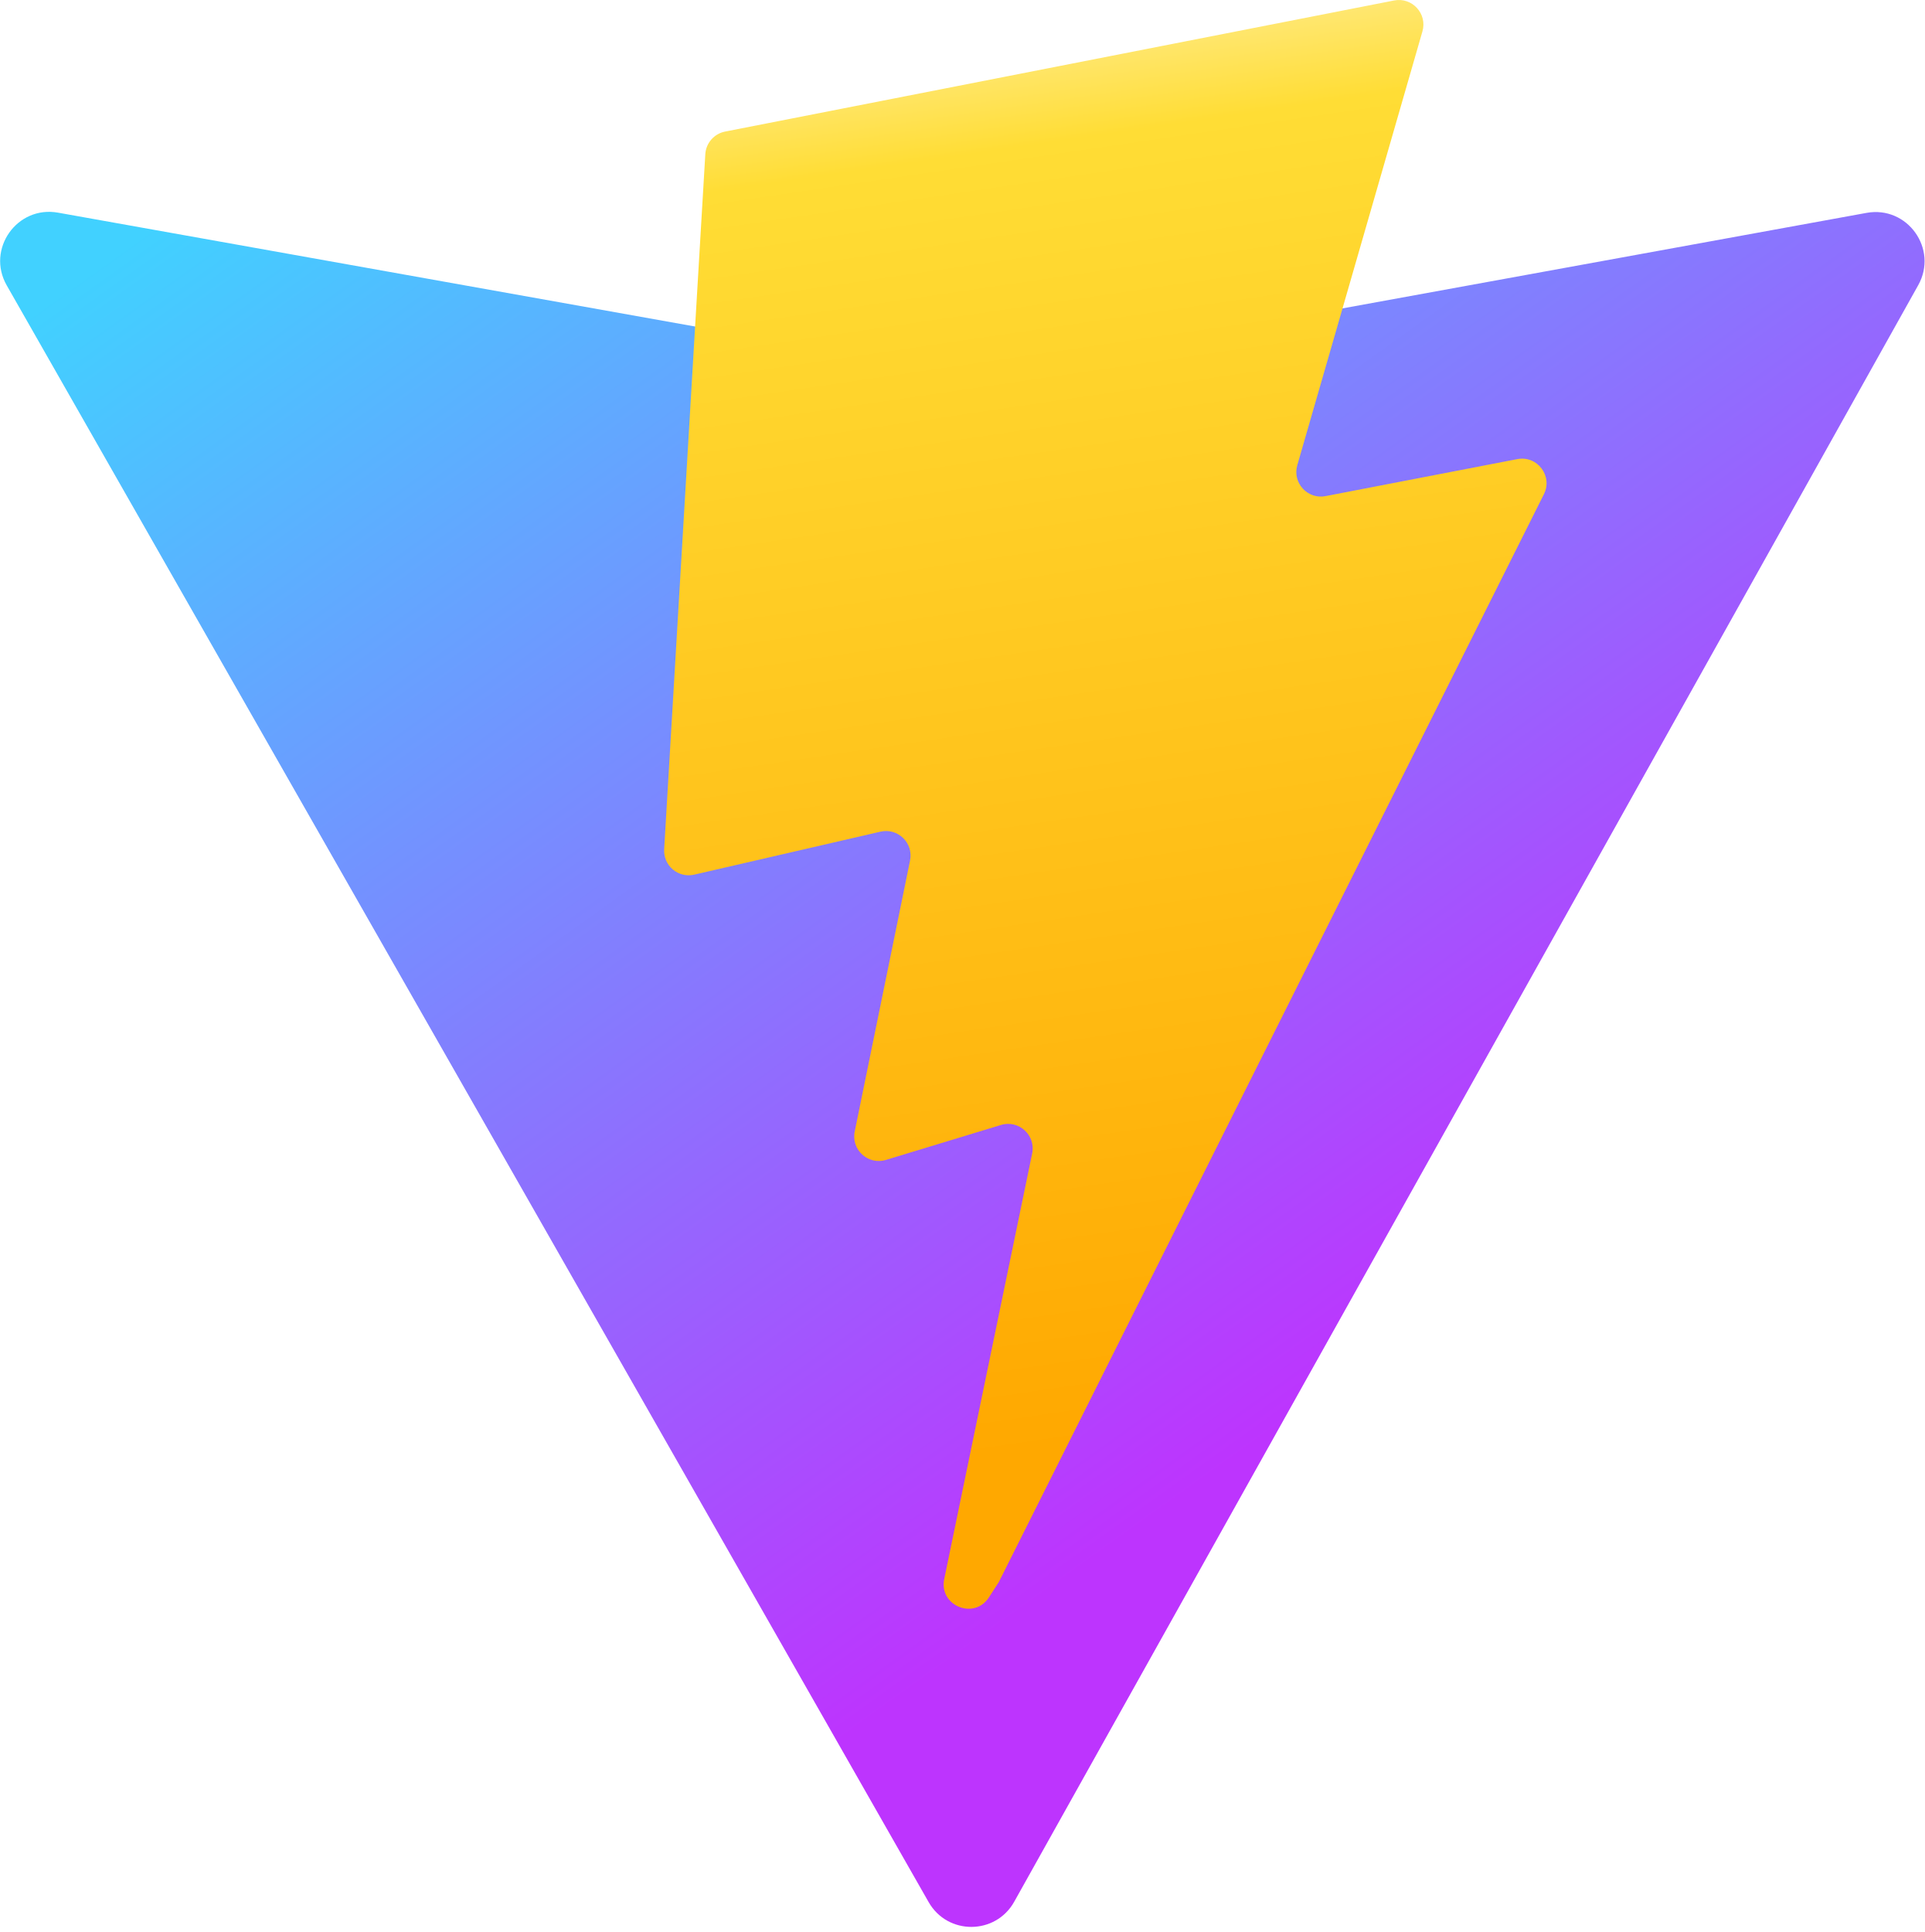
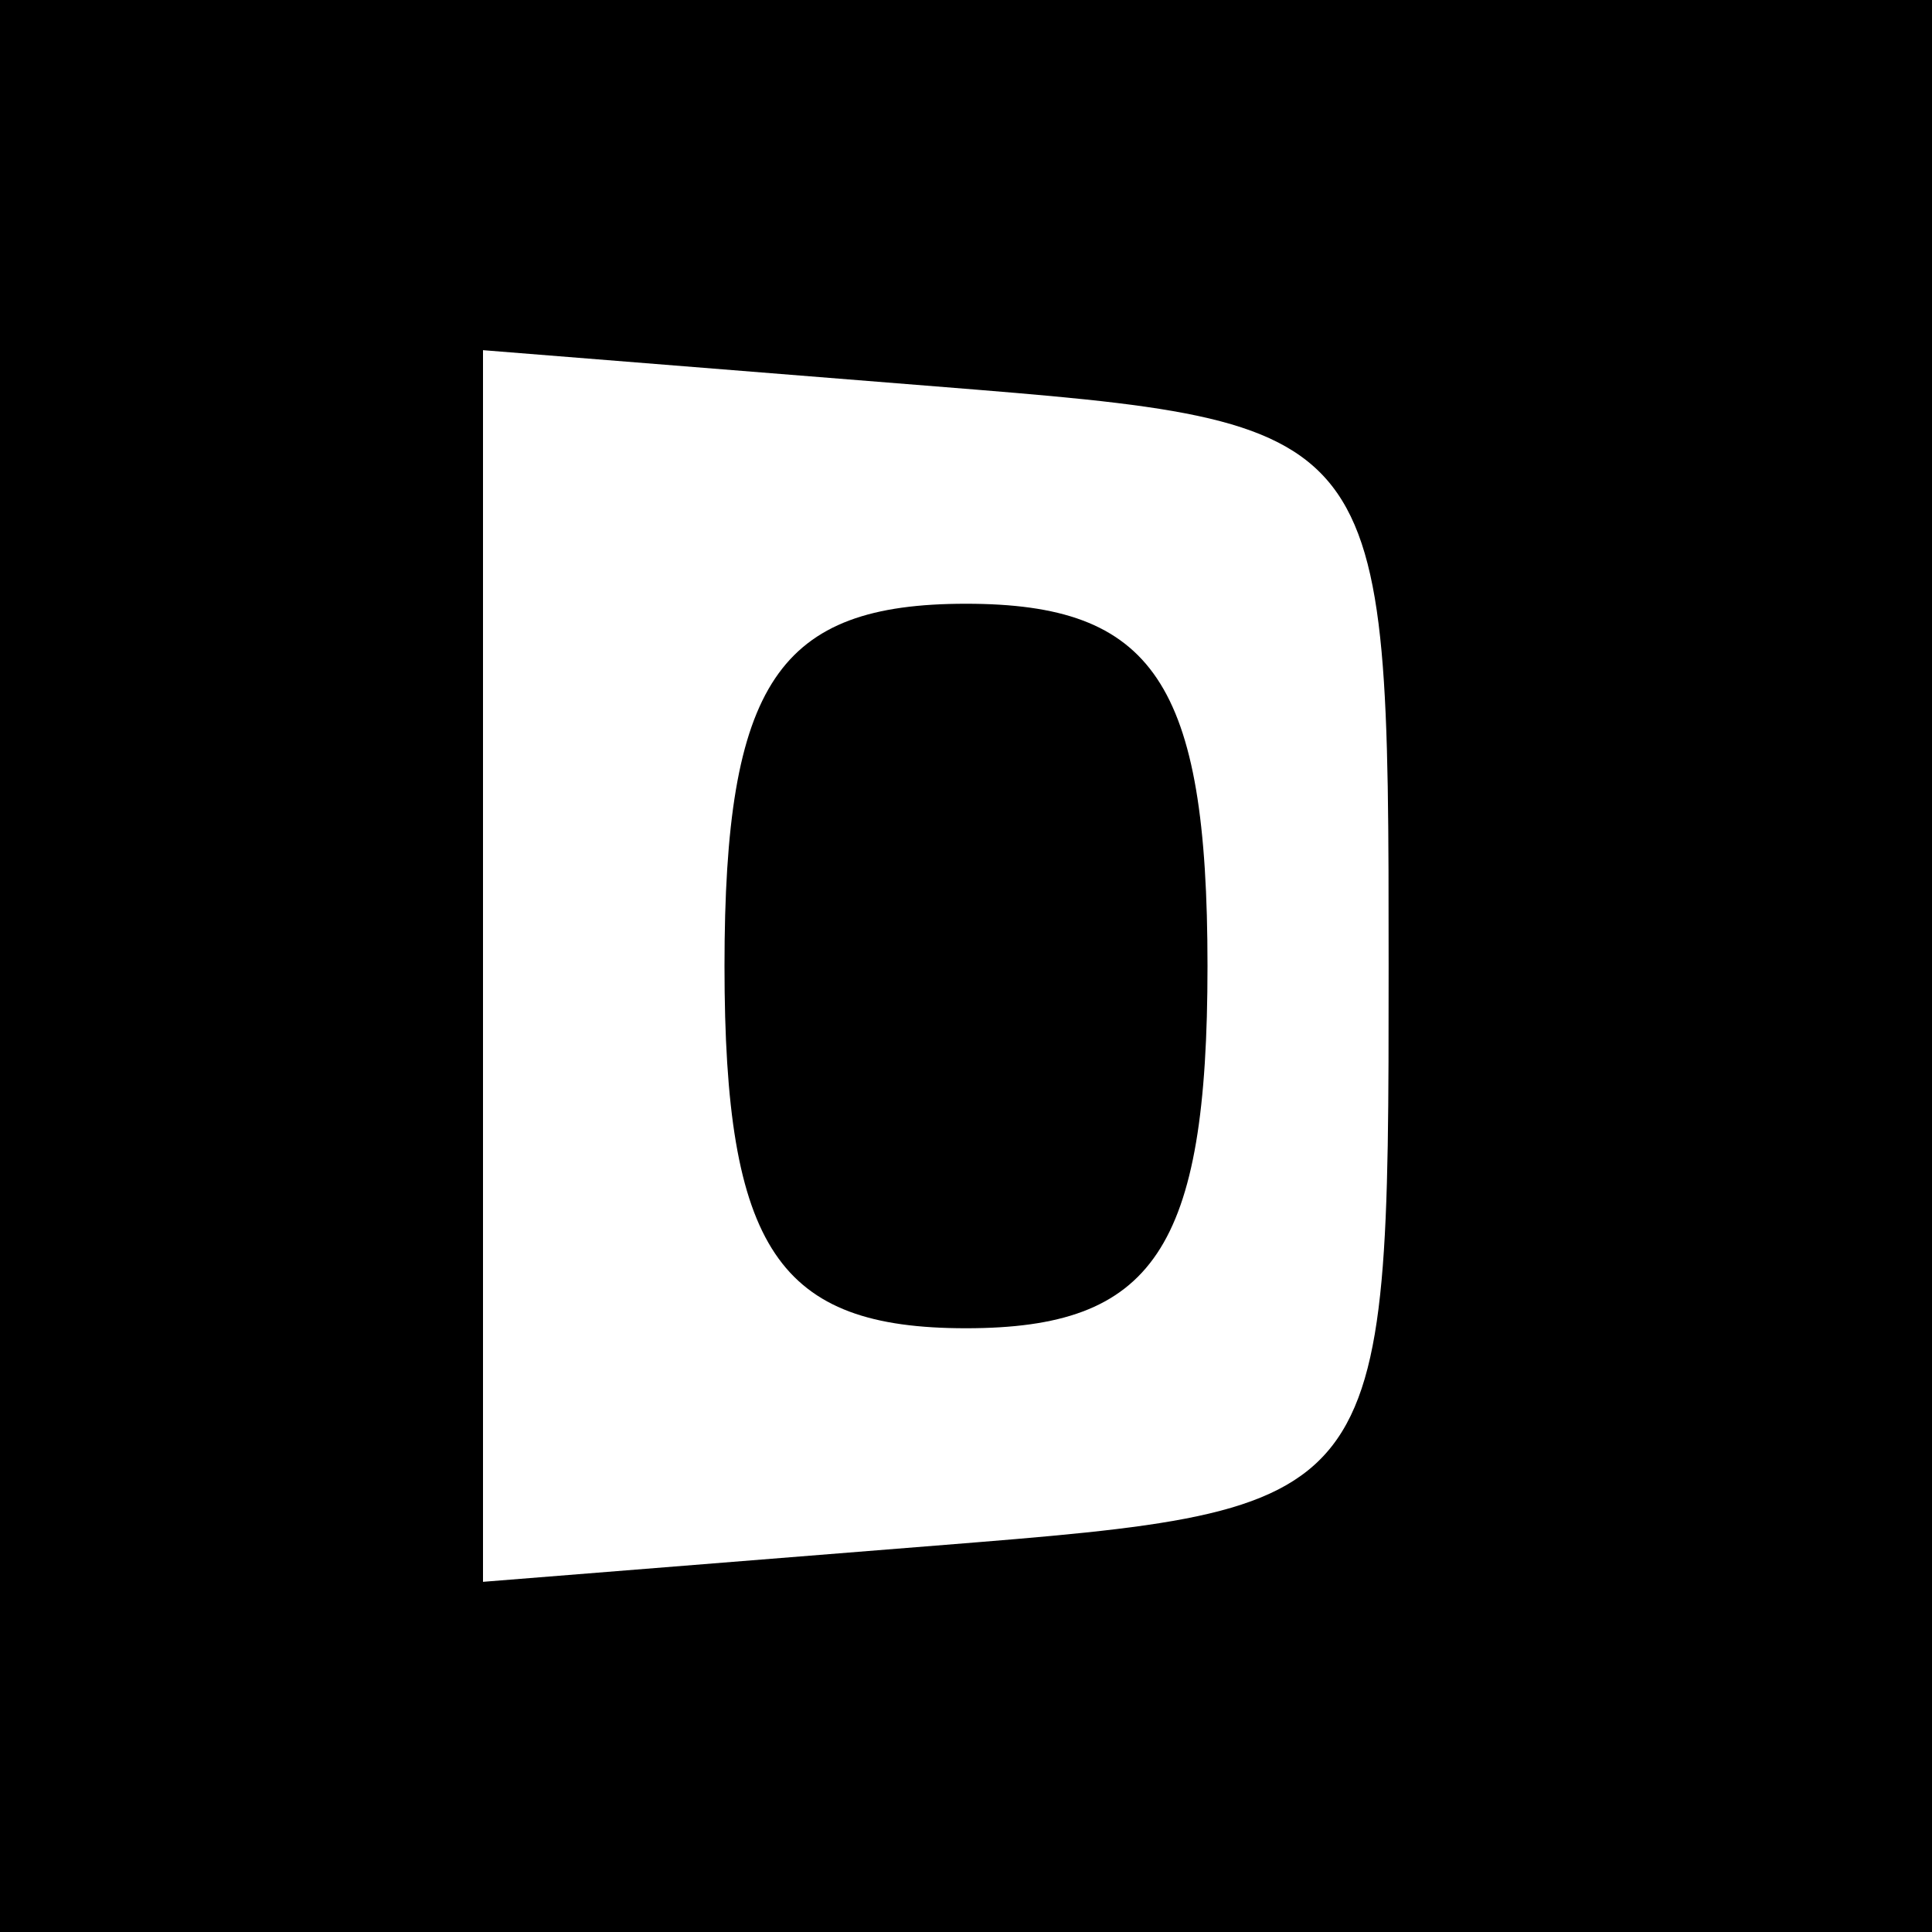
- <svg xmlns="http://www.w3.org/2000/svg" aria-hidden="true" role="img" class="iconify iconify--logos" width="31.88" height="32" preserveAspectRatio="xMidYMid meet" viewBox="0 0 256 257">
-   <defs>
-     <linearGradient id="IconifyId1813088fe1fbc01fb466" x1="-.828%" x2="57.636%" y1="7.652%" y2="78.411%">
-       <stop offset="0%" stop-color="#41D1FF" />
-       <stop offset="100%" stop-color="#BD34FE" />
-     </linearGradient>
-     <linearGradient id="IconifyId1813088fe1fbc01fb467" x1="43.376%" x2="50.316%" y1="2.242%" y2="89.03%">
-       <stop offset="0%" stop-color="#FFEA83" />
-       <stop offset="8.333%" stop-color="#FFDD35" />
-       <stop offset="100%" stop-color="#FFA800" />
-     </linearGradient>
-   </defs>
-   <path fill="url(#IconifyId1813088fe1fbc01fb466)" d="M255.153 37.938L134.897 252.976c-2.483 4.44-8.862 4.466-11.382.048L.875 37.958c-2.746-4.814 1.371-10.646 6.827-9.67l120.385 21.517a6.537 6.537 0 0 0 2.322-.004l117.867-21.483c5.438-.991 9.574 4.796 6.877 9.62Z" />
-   <path fill="url(#IconifyId1813088fe1fbc01fb467)" d="M185.432.063L96.44 17.501a3.268 3.268 0 0 0-2.634 3.014l-5.474 92.456a3.268 3.268 0 0 0 3.997 3.378l24.777-5.718c2.318-.535 4.413 1.507 3.936 3.838l-7.361 36.047c-.495 2.426 1.782 4.5 4.151 3.78l15.304-4.649c2.372-.72 4.652 1.36 4.15 3.788l-11.698 56.621c-.732 3.542 3.979 5.473 5.943 2.437l1.313-2.028l72.516-144.72c1.215-2.423-.88-5.186-3.54-4.672l-25.505 4.922c-2.396.462-4.435-1.77-3.759-4.114l16.646-57.705c.677-2.35-1.37-4.583-3.769-4.113Z" />
+ <svg xmlns="http://www.w3.org/2000/svg" version="1.0" width="16pt" height="16pt" viewBox="0 0 16 16" preserveAspectRatio="xMidYMid meet">
+   <g transform="translate(0,16) scale(0.05,-0.05)" fill="#000000" stroke="none">
+     <path d="M0 160 l0 -160 160 0 160 0 0 160 0 160 -160 0 -160 0 0 -160z m230 0 c0 -90 0 -90 -75 -96 l-75 -6 0 102 0 102 75 -6 c75 -6 75 -6 75 -96z" />
+     <path d="M120 160 c0 -47 9 -60 40 -60 31 0 40 13 40 60 0 47 -9 60 -40 60 -31 0 -40 -13 -40 -60z" />
+   </g>
</svg>
